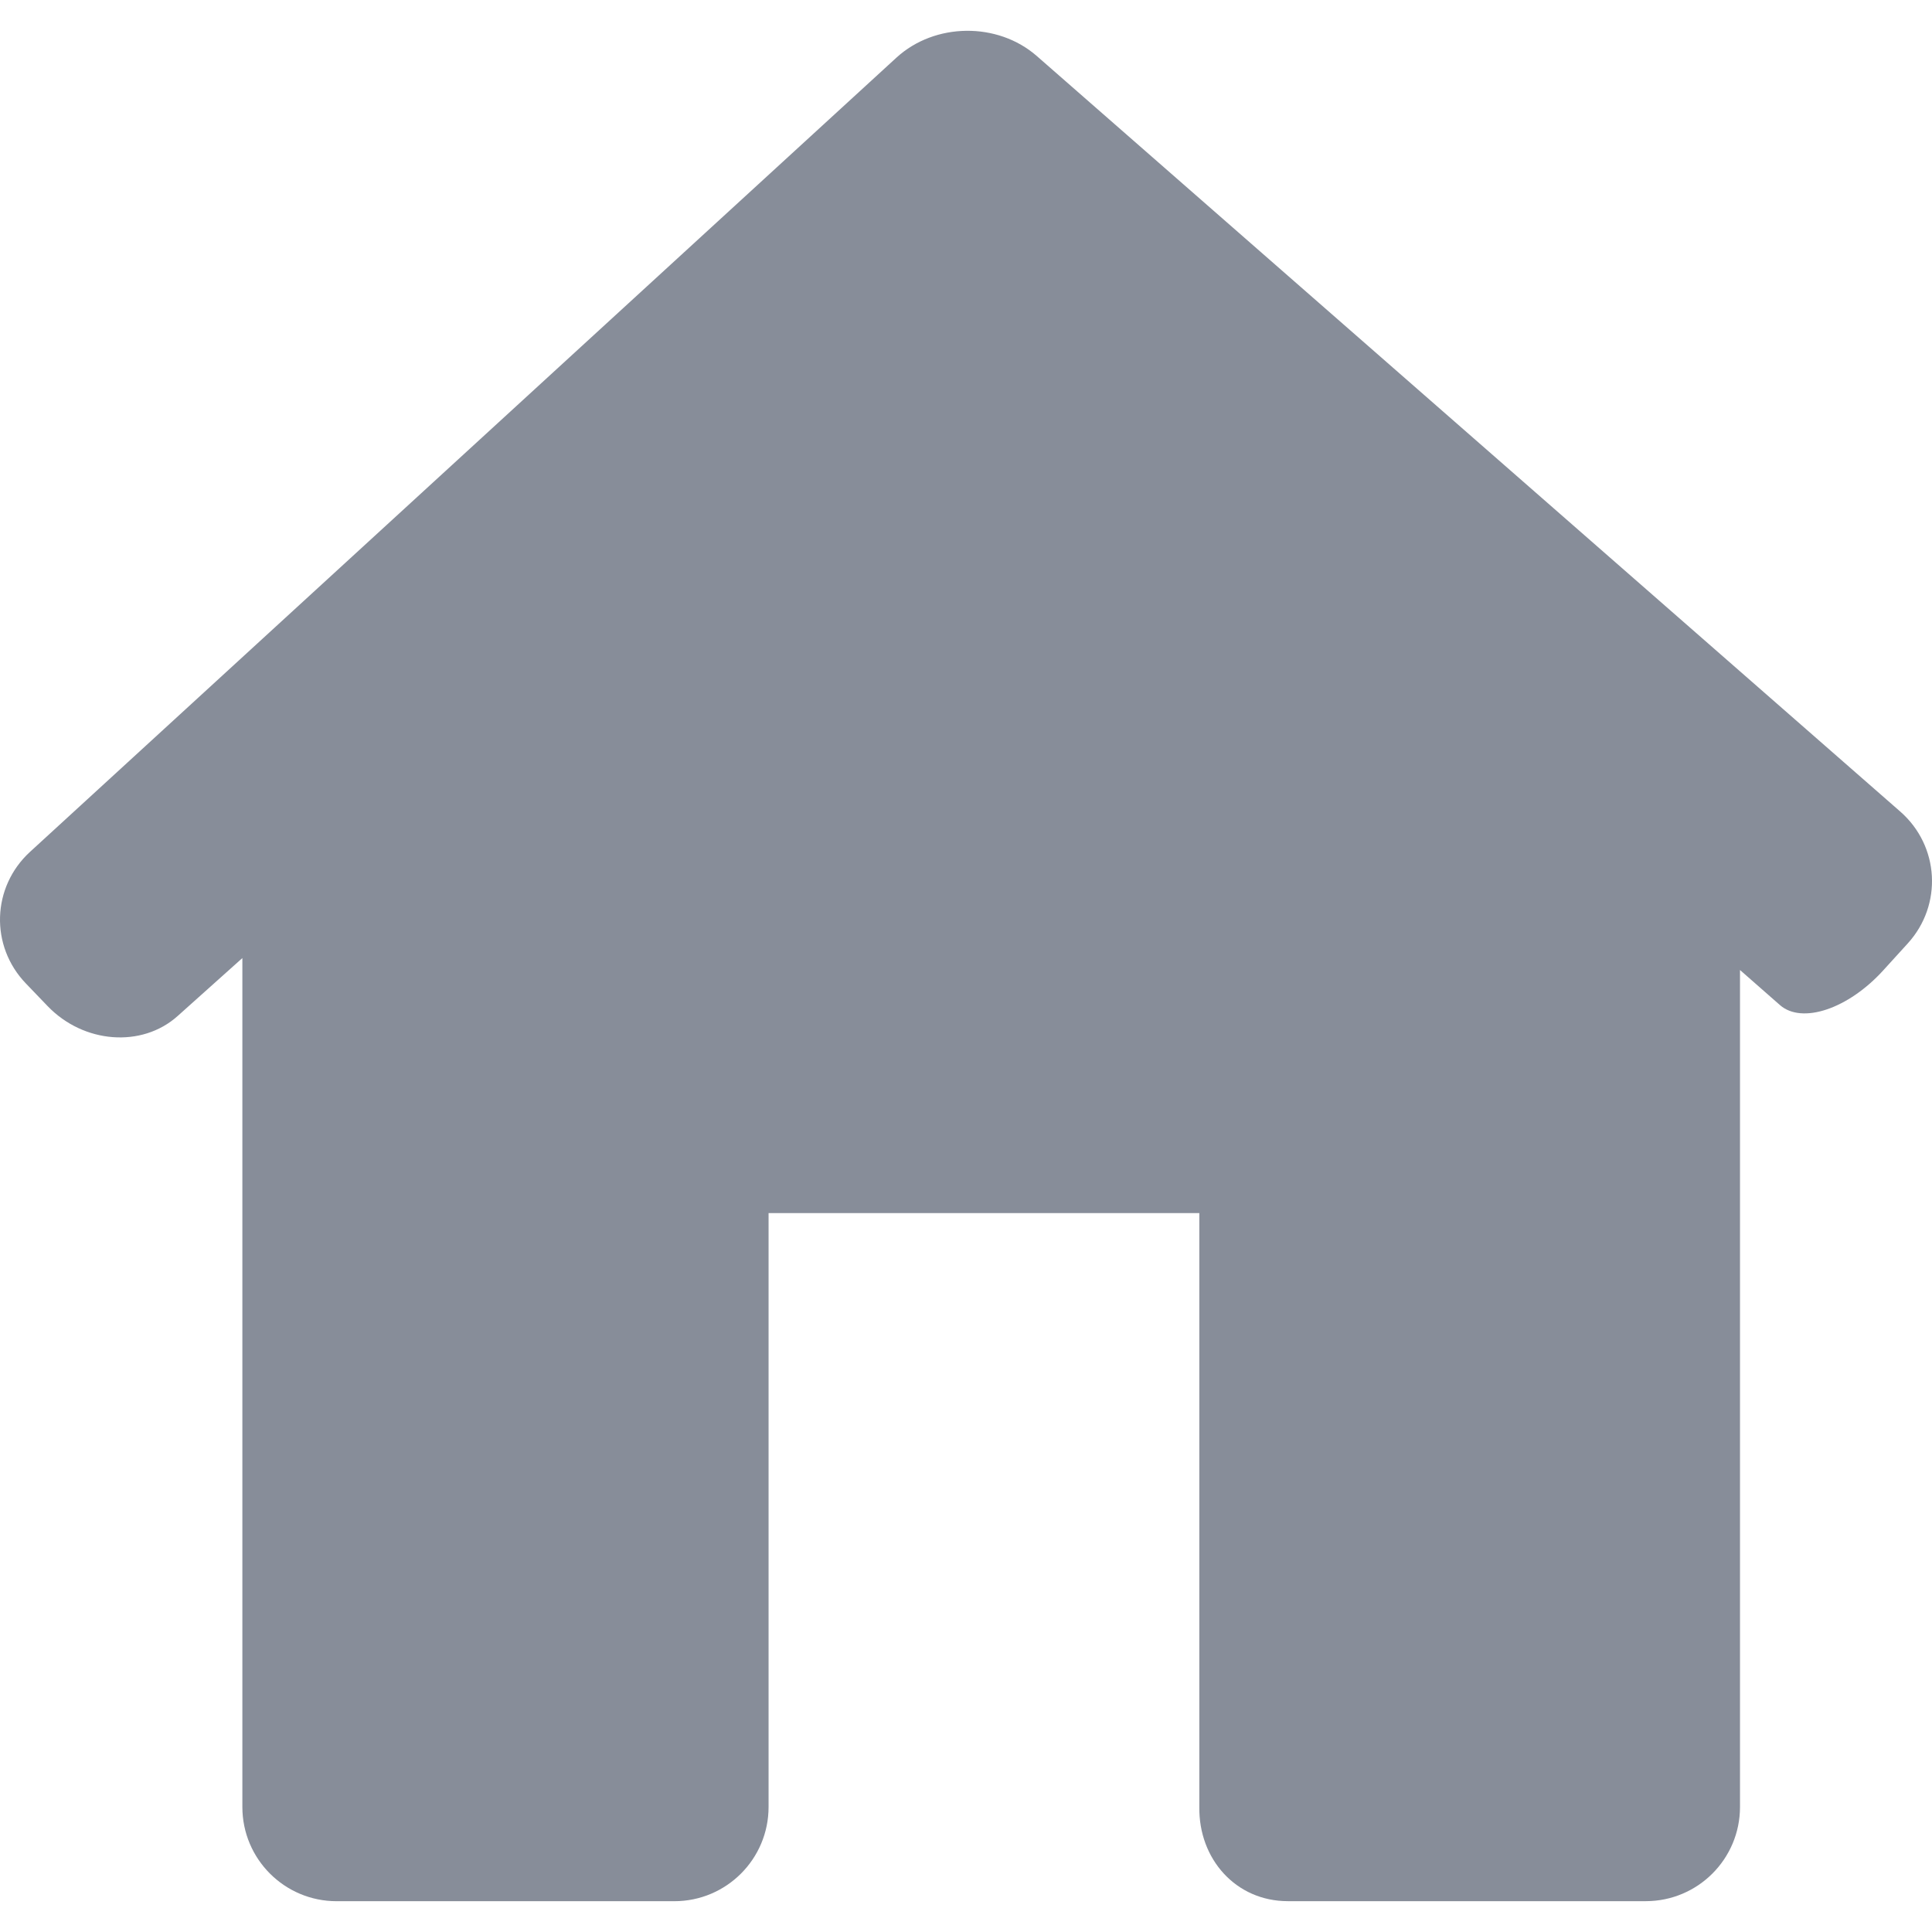
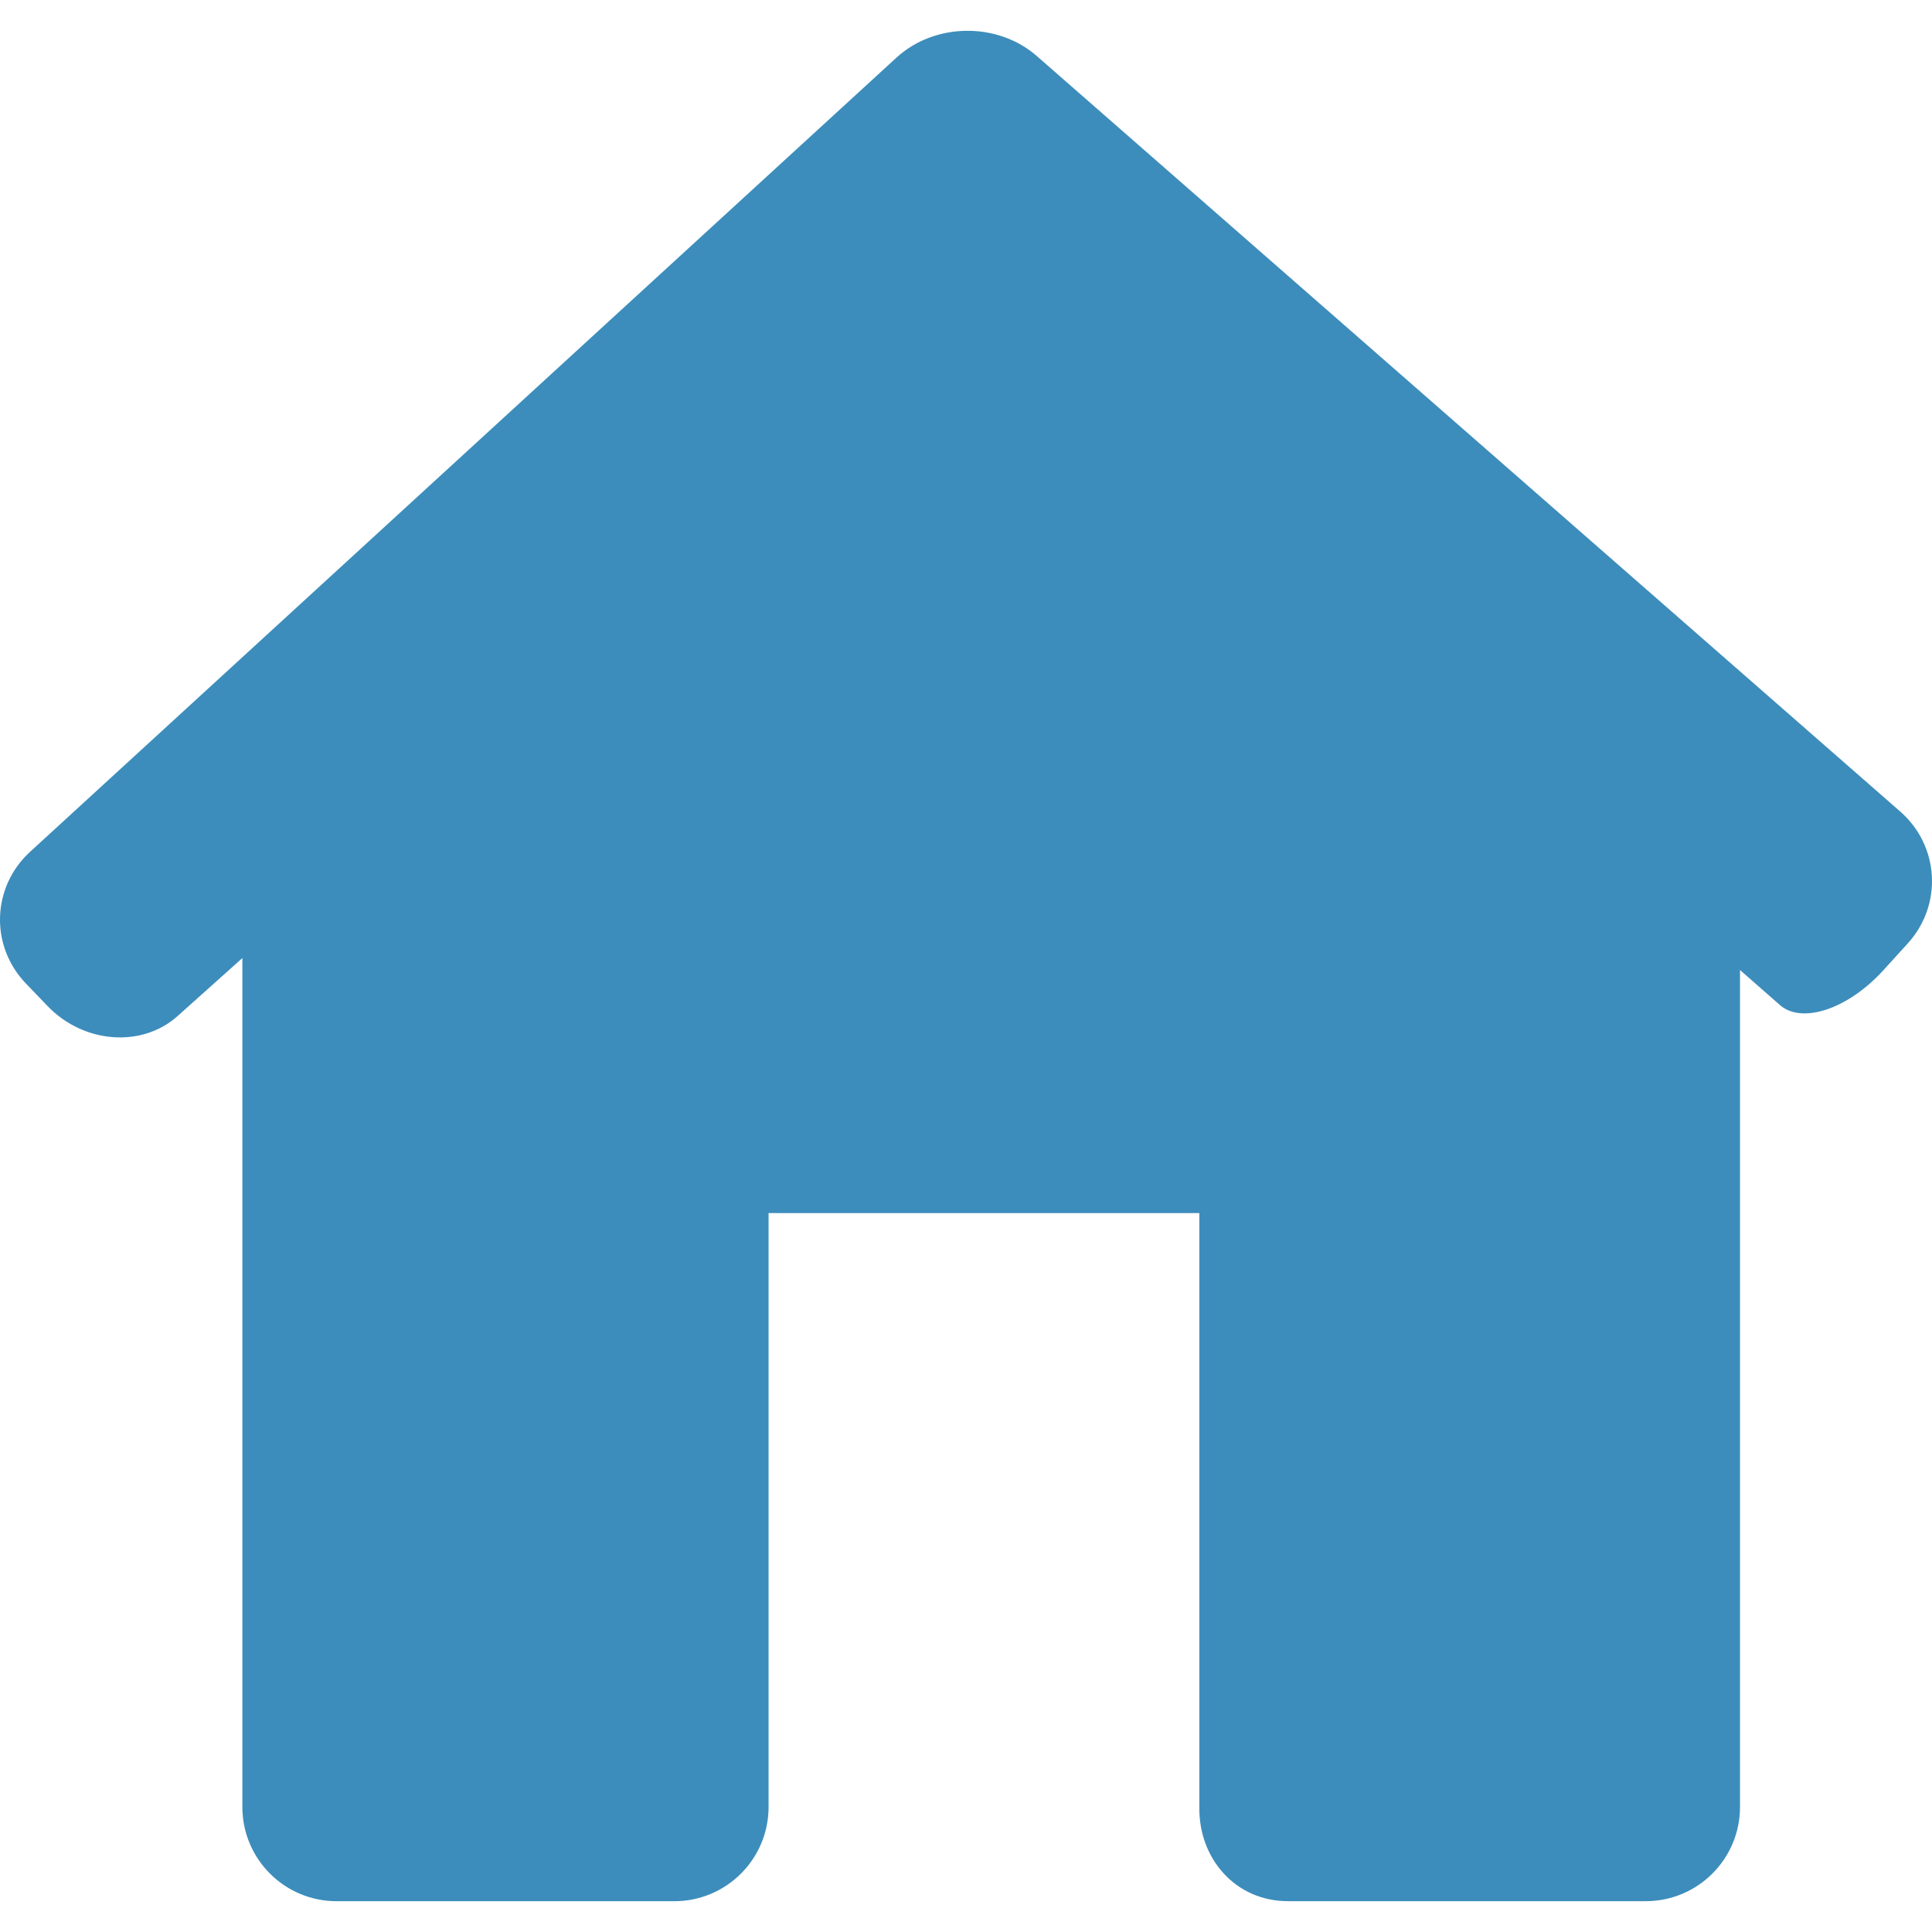
<svg xmlns="http://www.w3.org/2000/svg" version="1.1" id="Capa_1" x="0px" y="0px" viewBox="0 0 306.773 306.773" style="enable-background:new 0 0 306.773 306.773;" xml:space="preserve" width="512px" height="512px">
  <g>
-     <path d="M302.93,149.794c5.561-6.116,5.024-15.49-1.199-20.932L164.63,8.898   c-6.223-5.442-16.2-5.328-22.292,0.257L4.771,135.258c-6.092,5.585-6.391,14.947-0.662,20.902l3.449,3.592   c5.722,5.955,14.971,6.665,20.645,1.581l10.281-9.207v134.792c0,8.27,6.701,14.965,14.965,14.965h53.624   c8.264,0,14.965-6.695,14.965-14.965v-94.3h68.398v94.3c-0.119,8.264,5.794,14.959,14.058,14.959h56.828   c8.264,0,14.965-6.695,14.965-14.965V154.024c0,0,2.84,2.488,6.343,5.567c3.497,3.073,10.842,0.609,16.403-5.513L302.93,149.794z" fill="#878d99" />
+     <path d="M302.93,149.794c5.561-6.116,5.024-15.49-1.199-20.932L164.63,8.898   c-6.223-5.442-16.2-5.328-22.292,0.257L4.771,135.258c-6.092,5.585-6.391,14.947-0.662,20.902l3.449,3.592   c5.722,5.955,14.971,6.665,20.645,1.581l10.281-9.207v134.792c0,8.27,6.701,14.965,14.965,14.965h53.624   c8.264,0,14.965-6.695,14.965-14.965v-94.3h68.398v94.3c-0.119,8.264,5.794,14.959,14.058,14.959h56.828   c8.264,0,14.965-6.695,14.965-14.965V154.024c0,0,2.84,2.488,6.343,5.567c3.497,3.073,10.842,0.609,16.403-5.513L302.93,149.794z" fill="#3c8dbc" />
  </g>
  <g>
</g>
  <g>
</g>
  <g>
</g>
  <g>
</g>
  <g>
</g>
  <g>
</g>
  <g>
</g>
  <g>
</g>
  <g>
</g>
  <g>
</g>
  <g>
</g>
  <g>
</g>
  <g>
</g>
  <g>
</g>
  <g>
</g>
</svg>
